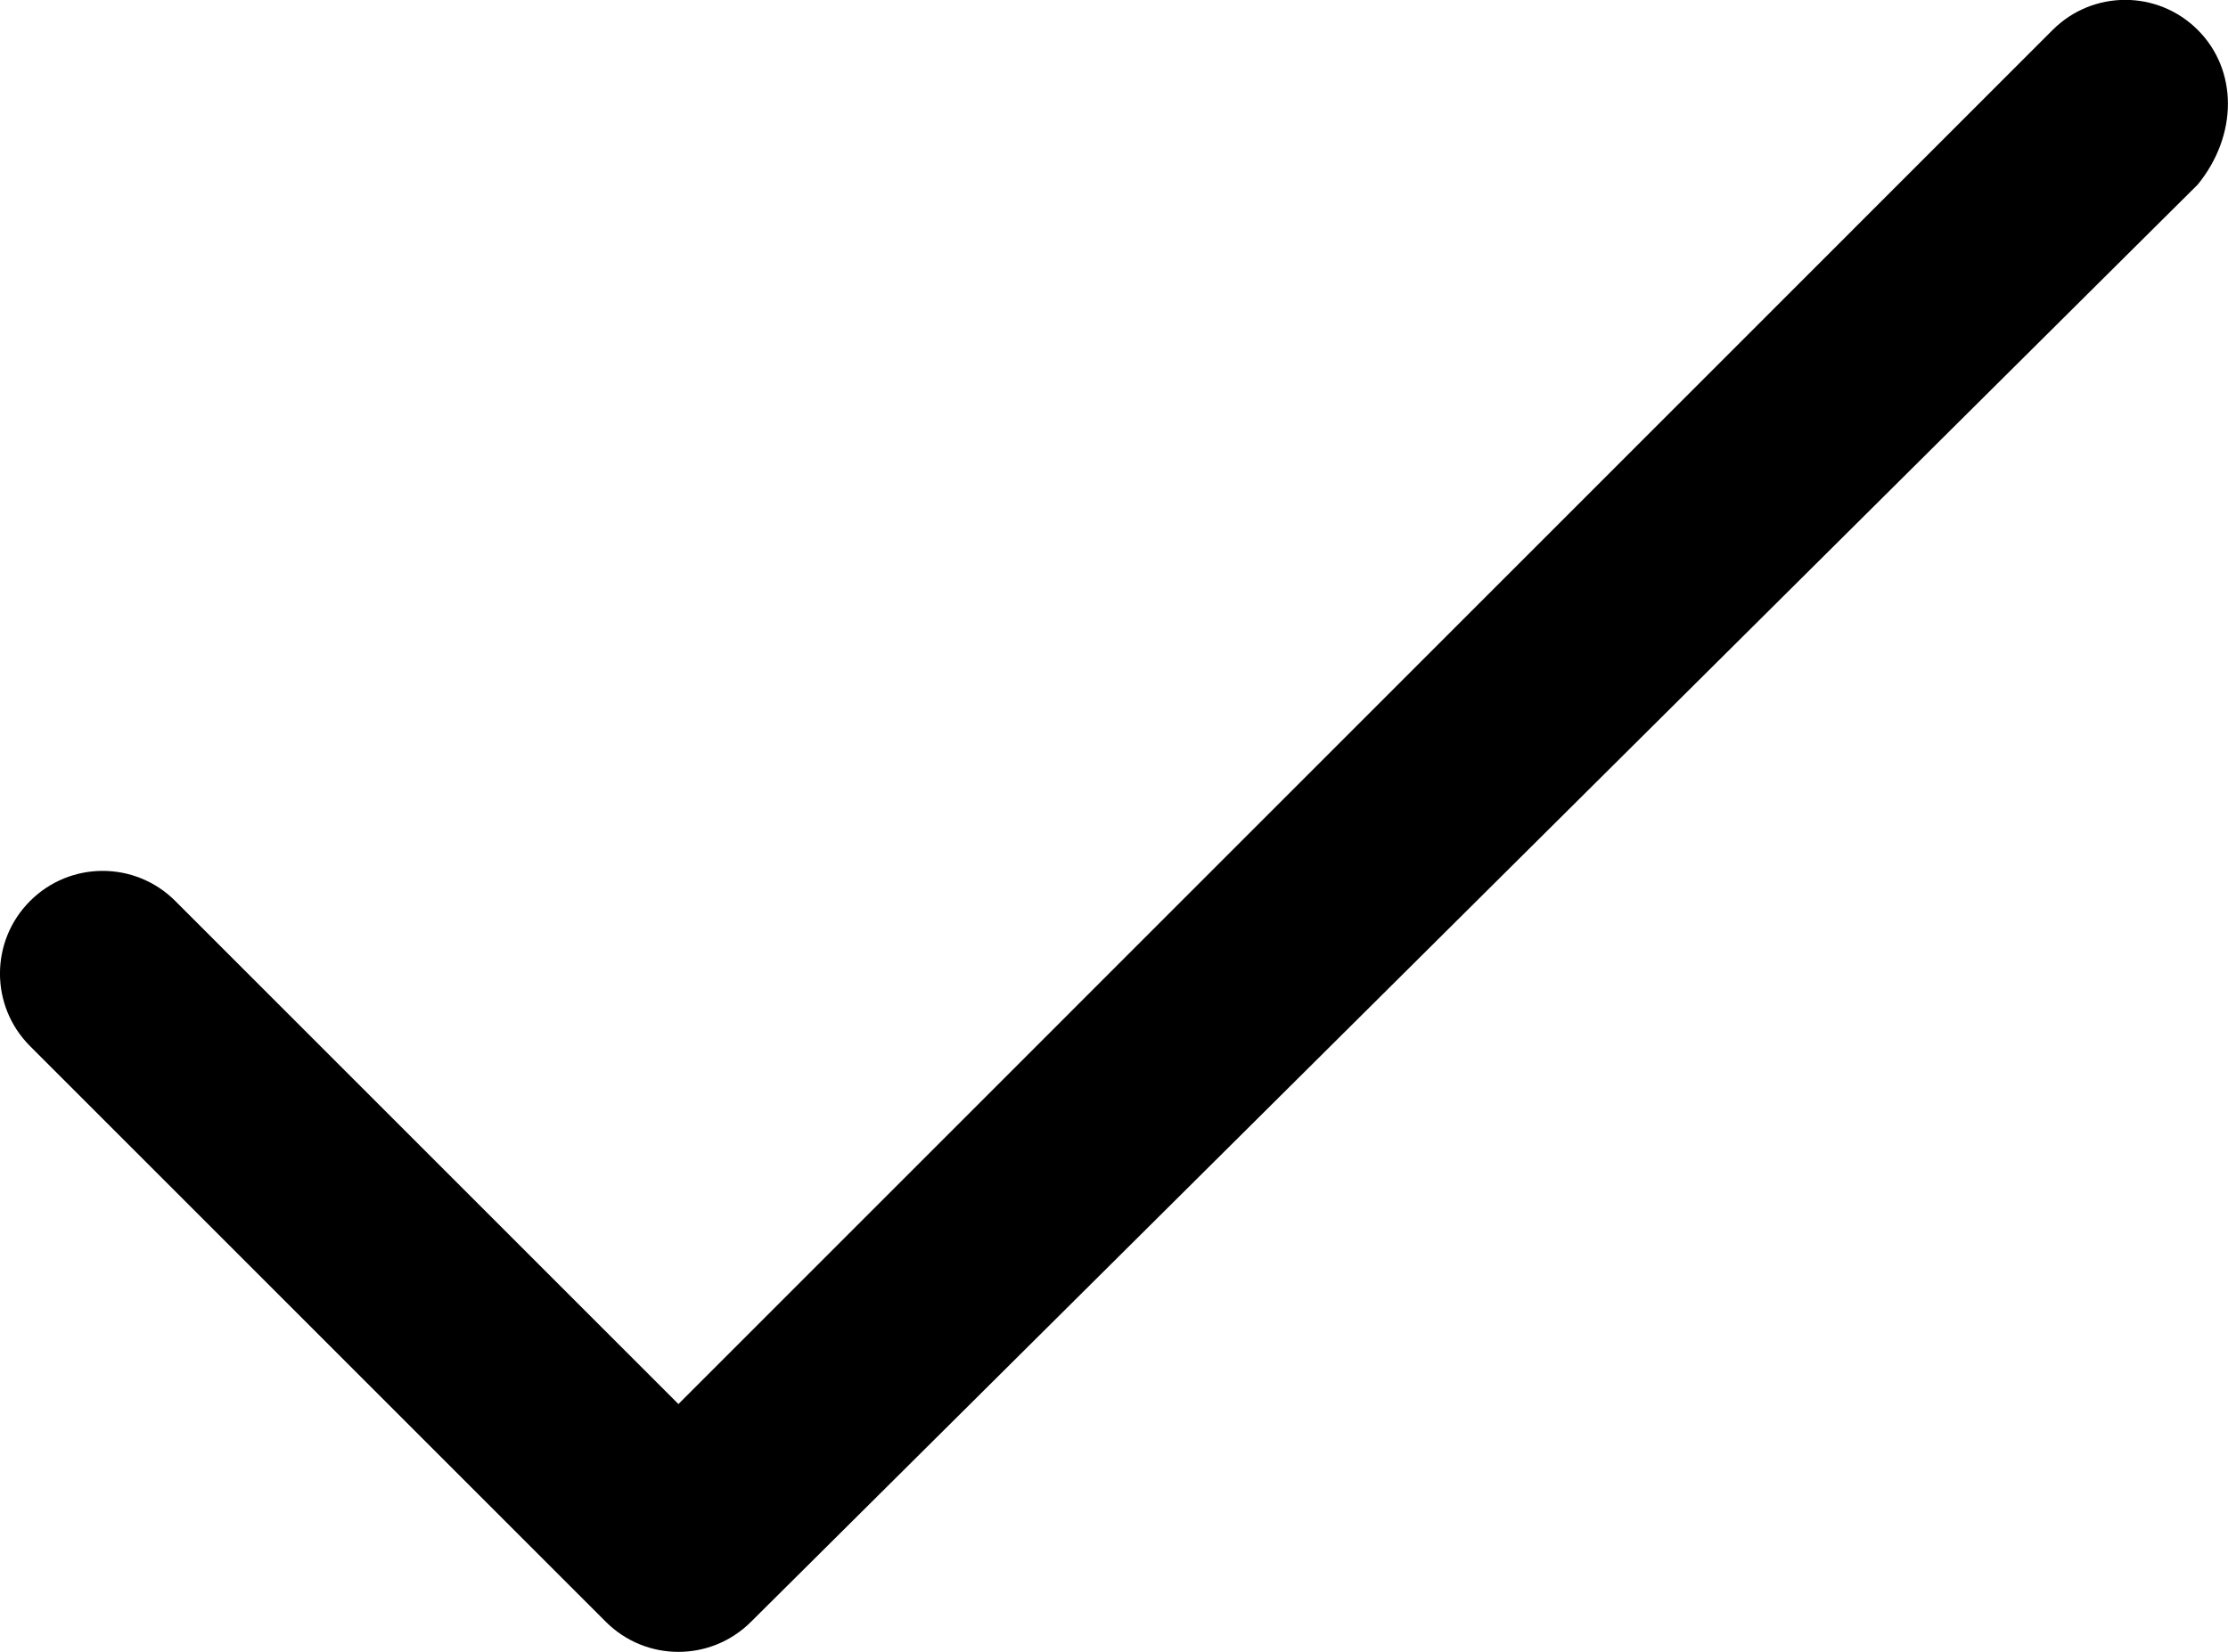
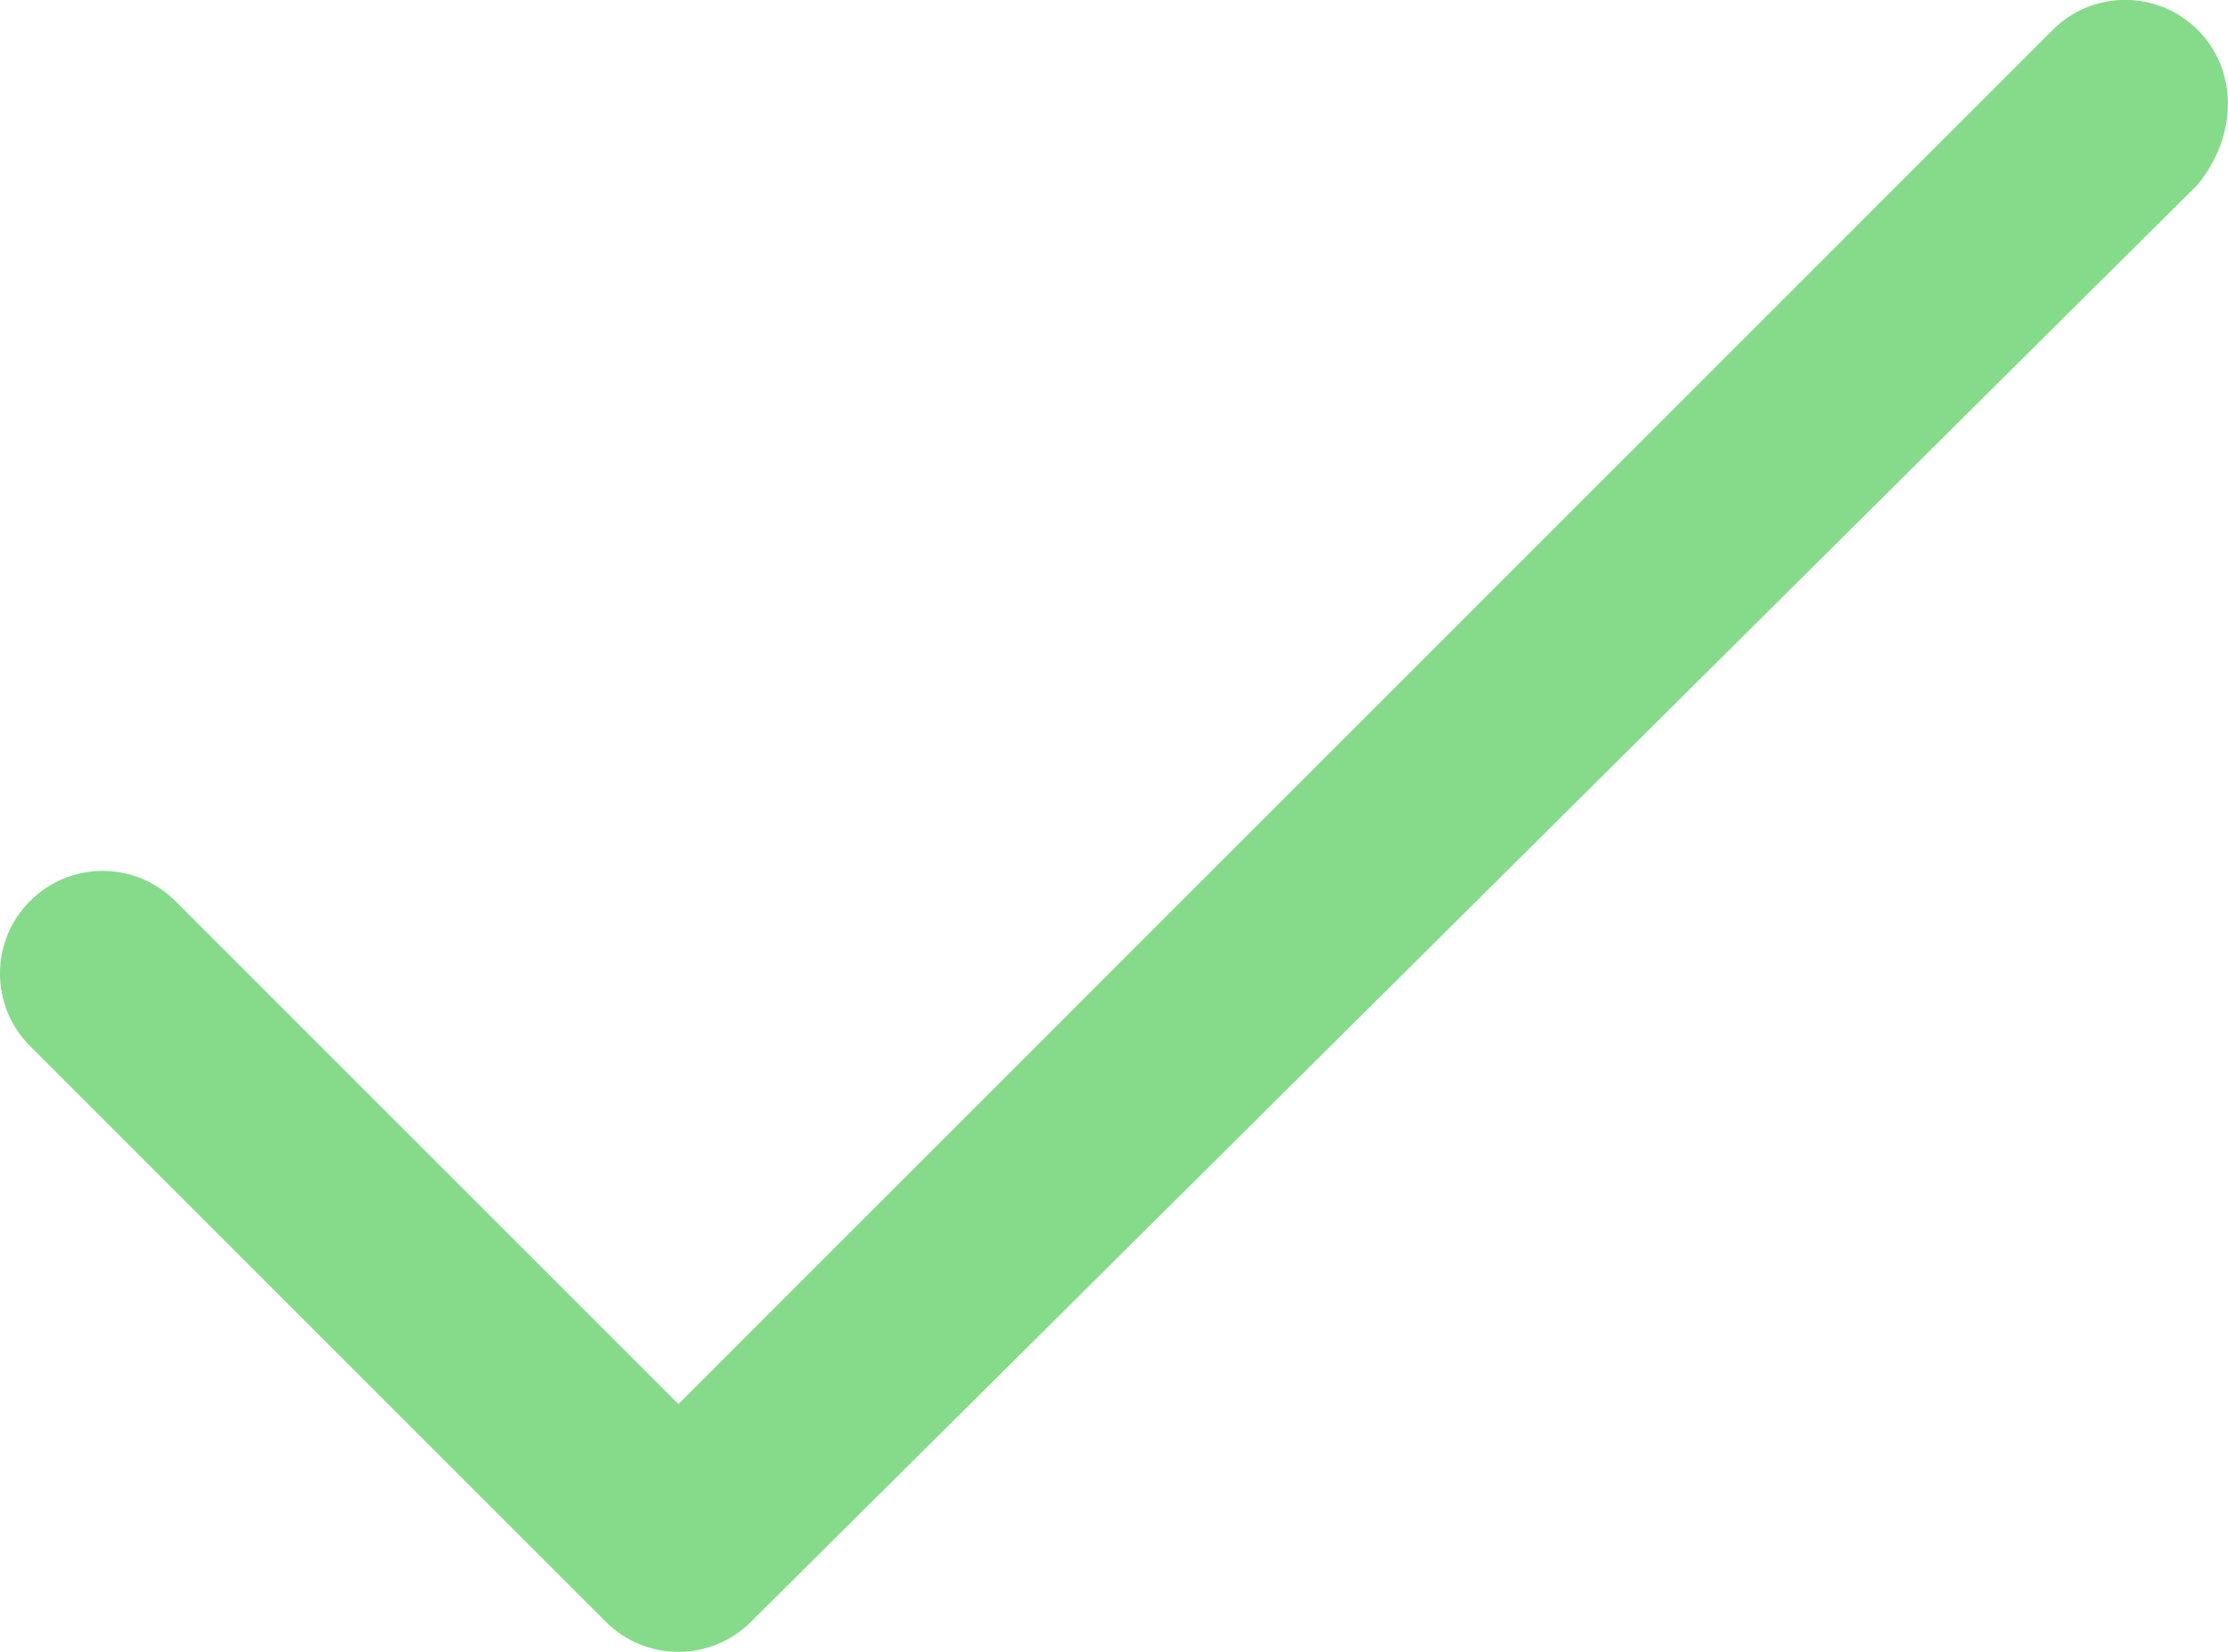
- <svg xmlns="http://www.w3.org/2000/svg" version="1.0" id="Layer_1" x="0px" y="0px" width="21.698px" height="16.09px" viewBox="-82.357 4.875 21.698 16.09" enable-background="new -82.357 4.875 21.698 16.09" xml:space="preserve">
-   <path d="M-60.953,5.167c-0.391-0.391-1.023-0.391-1.414,0L-75.75,18.551l-4.9-4.9c-0.391-0.391-1.023-0.391-1.414,0 s-0.391,1.023,0,1.414l5.607,5.607c0.195,0.195,0.451,0.293,0.707,0.293s0.512-0.098,0.707-0.293l14.09-14.0 C-60.562,6.191-60.562,5.558-60.953,5.167z" />
+ <svg xmlns="http://www.w3.org/2000/svg" version="1.0" id="Layer_1" x="0px" y="0px" viewBox="-82.357 4.875 21.698 16.09" enable-background="new -82.357 4.875 21.698 16.09" xml:space="preserve">
+   <path fill="#86db8a" d="M-60.953,5.167c-0.391-0.391-1.023-0.391-1.414,0L-75.75,18.551l-4.9-4.9c-0.391-0.391-1.023-0.391-1.414,0 s-0.391,1.023,0,1.414l5.607,5.607c0.195,0.195,0.451,0.293,0.707,0.293s0.512-0.098,0.707-0.293l14.09-14.0 C-60.562,6.191-60.562,5.558-60.953,5.167z" />
</svg>
